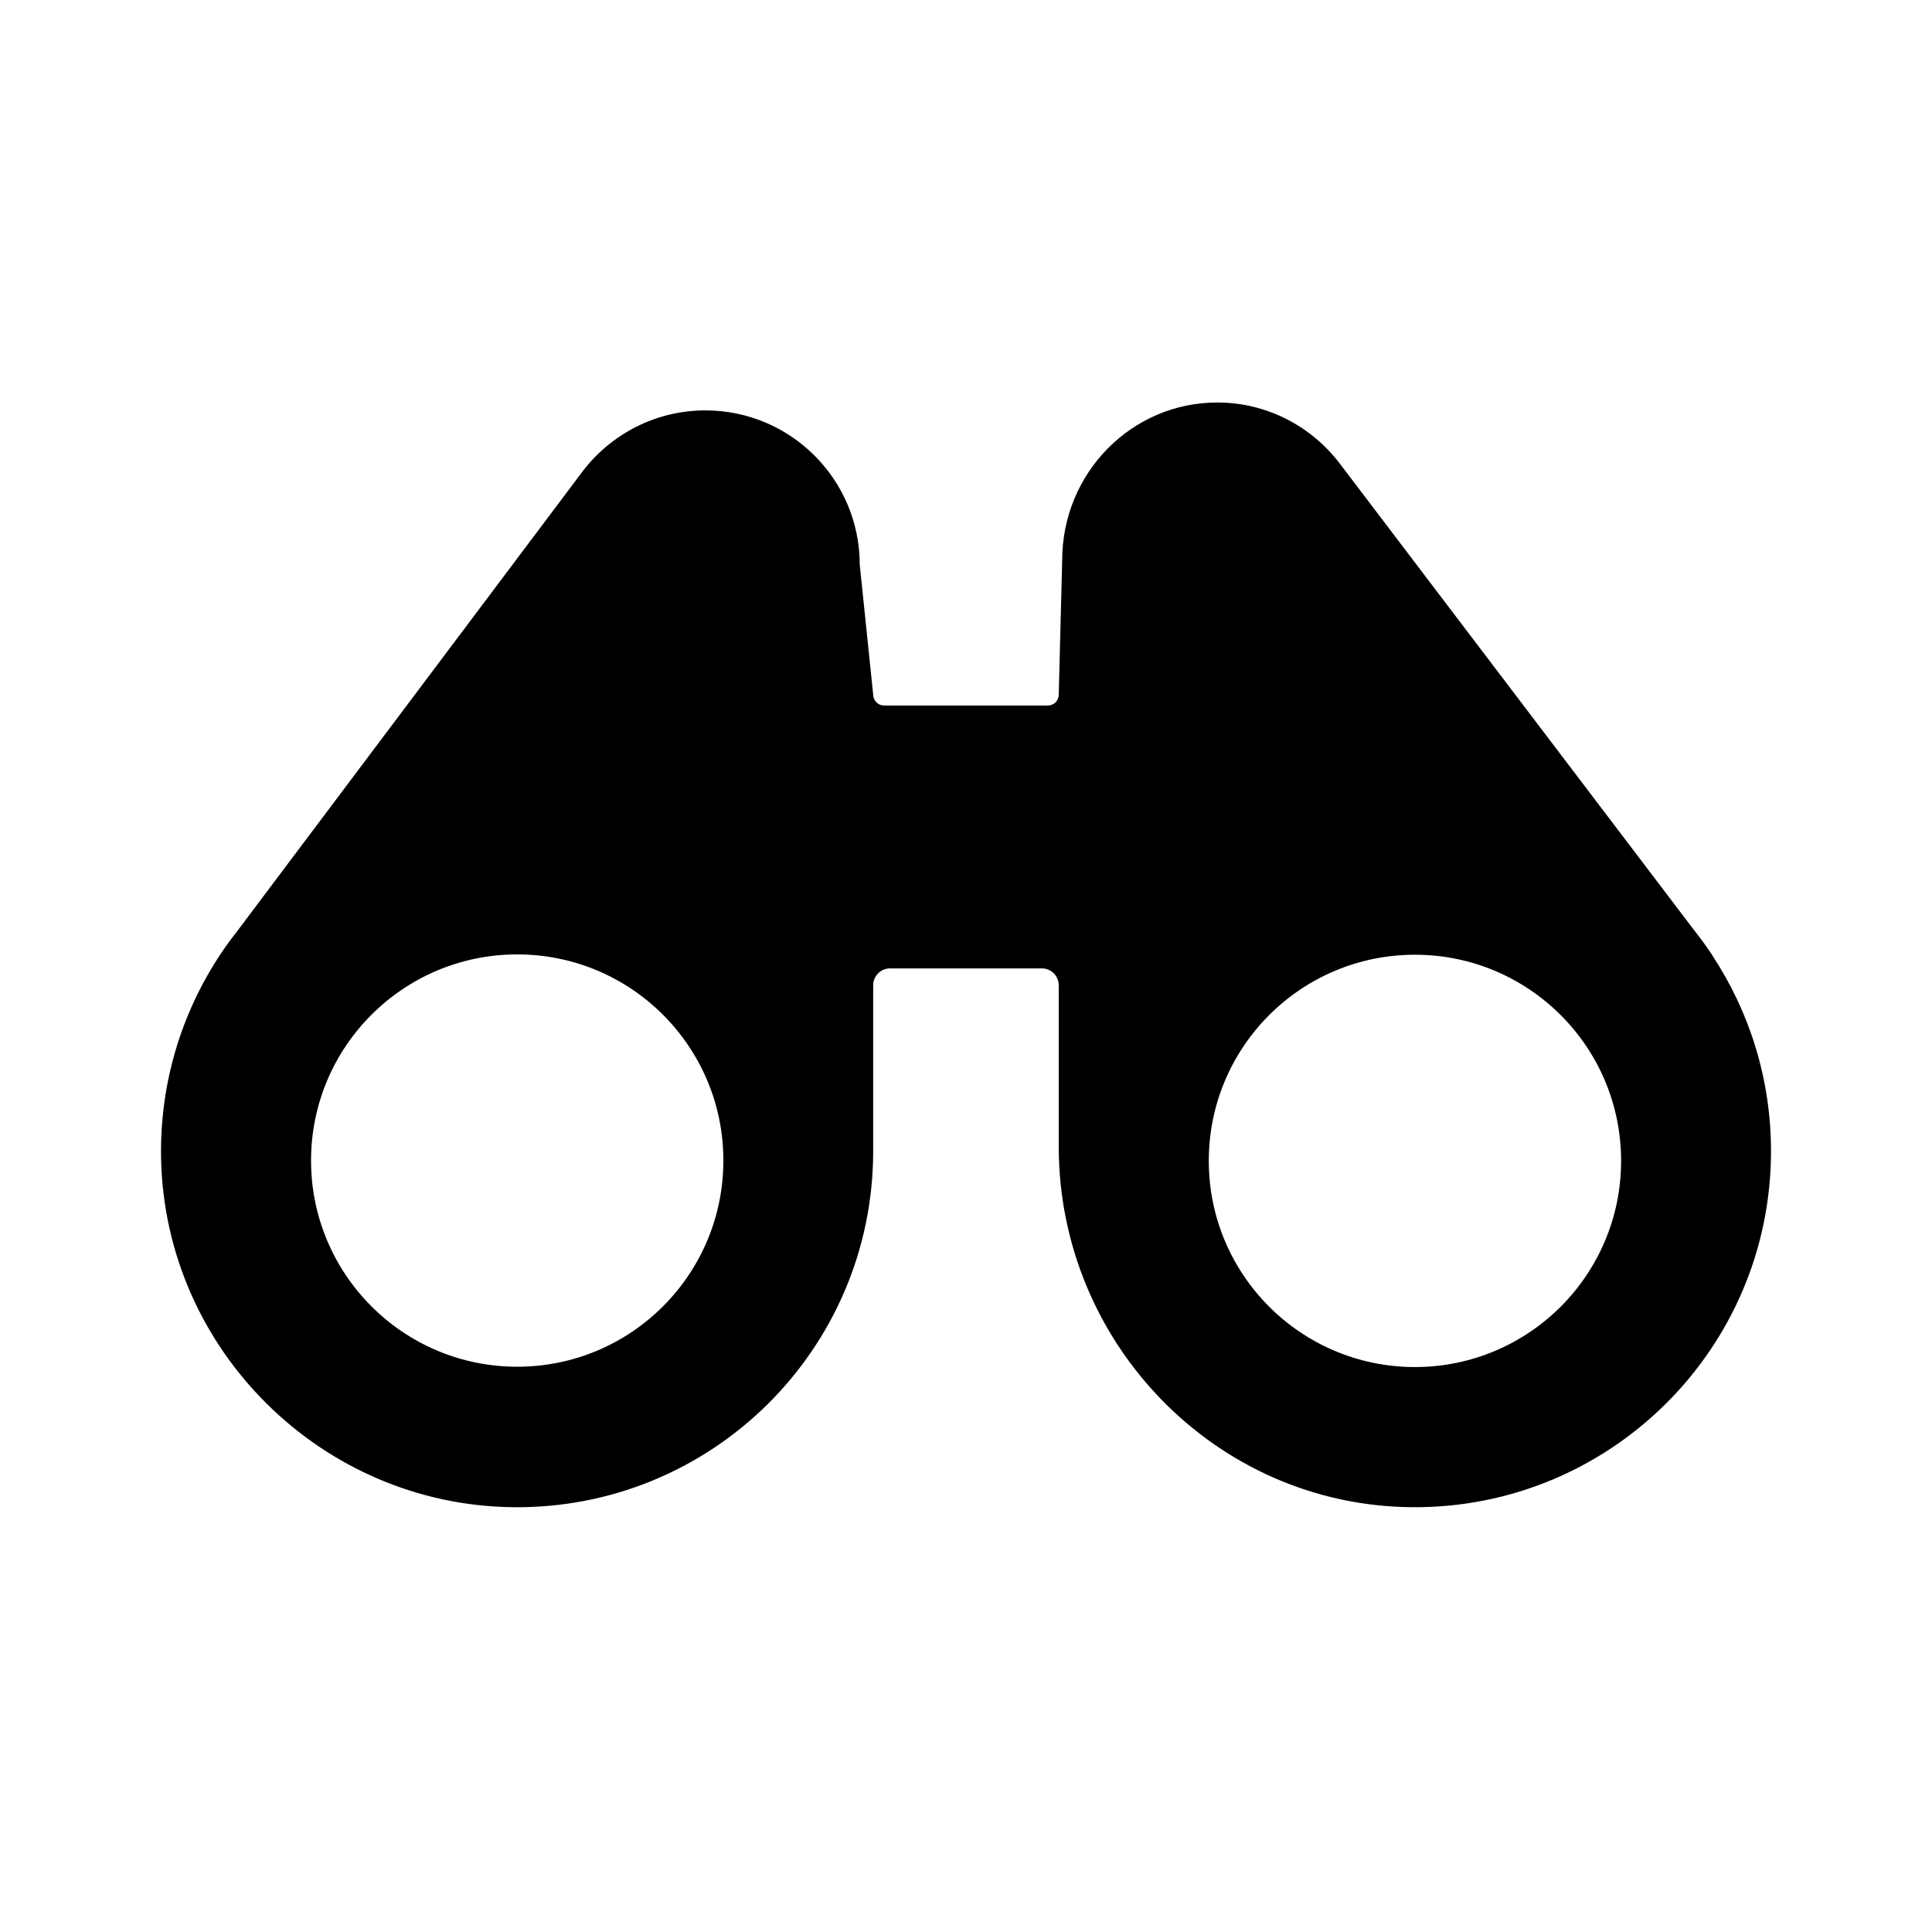
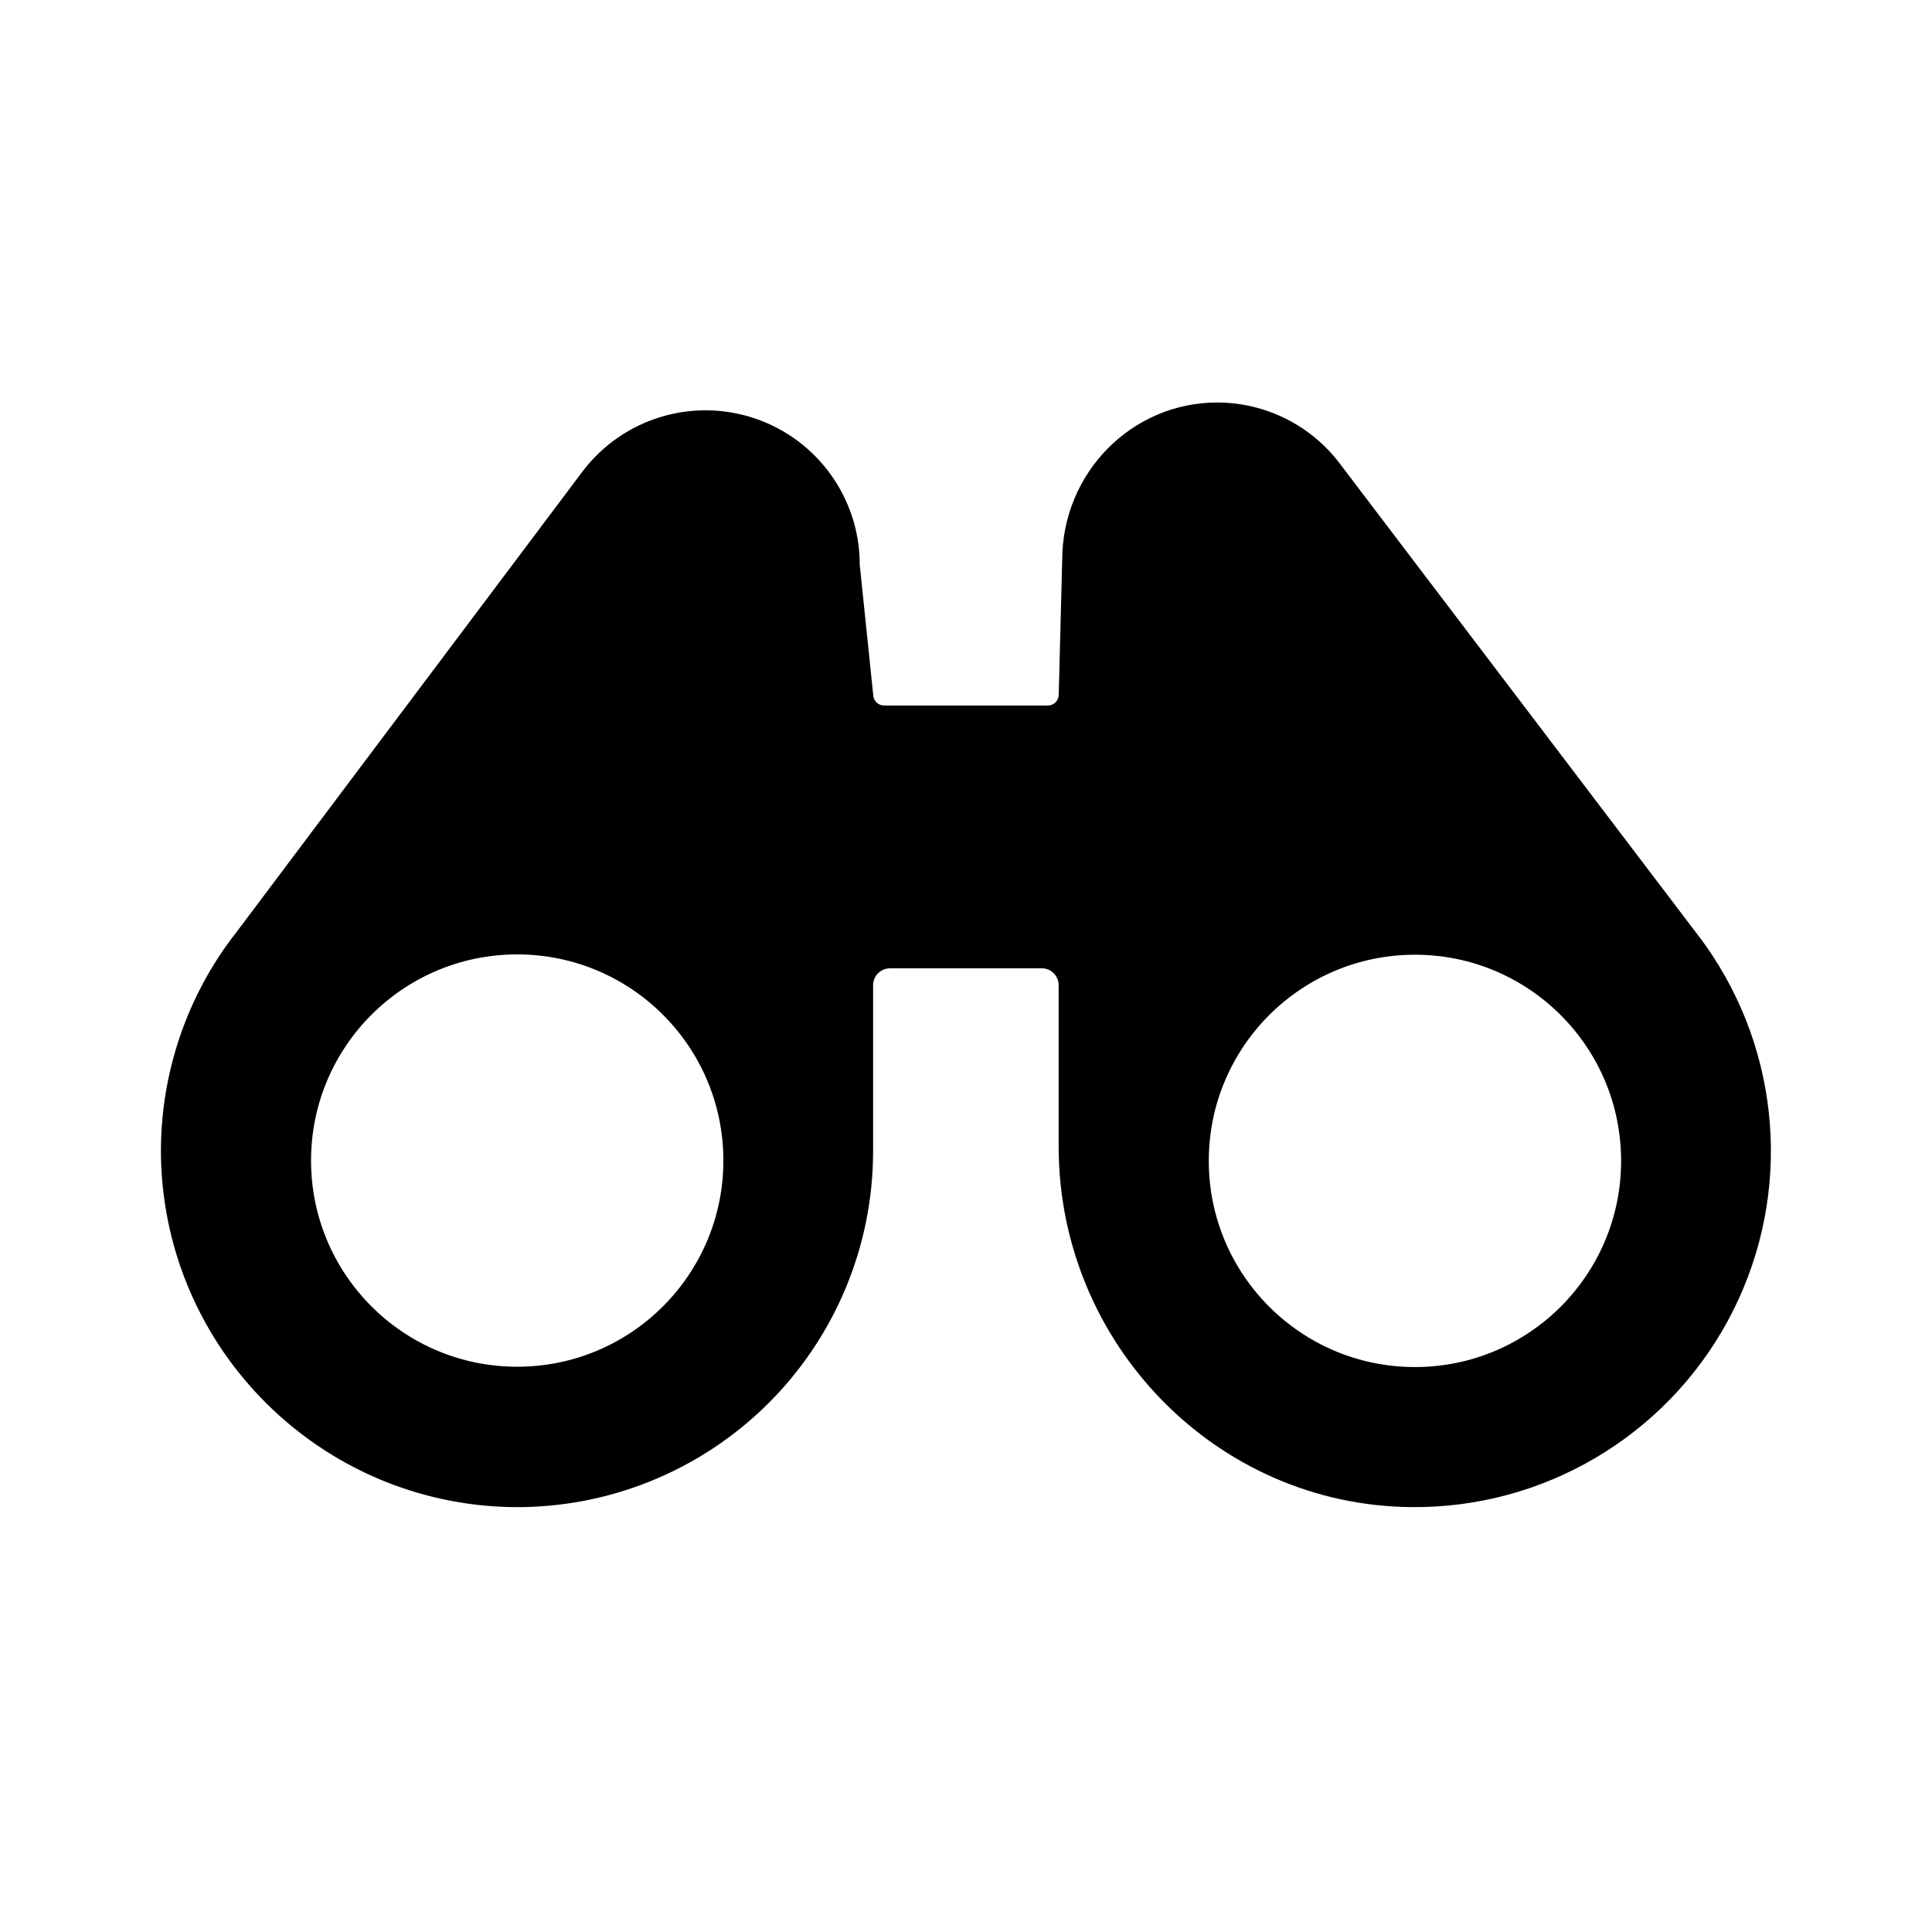
- <svg xmlns="http://www.w3.org/2000/svg" width="24" height="24" viewBox="0 0 24 24" fill="none">
-   <path d="M21.272 11.868L21.265 11.858C21.202 11.762 21.135 11.67 21.064 11.58C21.064 11.58 16.675 5.801 16.652 5.77L16.649 5.766C16.297 5.3 15.744 5 15.121 5C14.057 5 13.195 5.876 13.195 6.958L13.152 8.629C13.152 8.703 13.092 8.764 13.018 8.764H10.982C10.908 8.764 10.847 8.703 10.847 8.629L10.68 7.015C10.68 5.956 9.821 5.098 8.763 5.098C8.144 5.098 7.594 5.393 7.243 5.848L2.937 11.58C2.866 11.67 2.799 11.762 2.736 11.858L2.729 11.868C2.254 12.59 1.983 13.458 2.001 14.391C2.049 16.764 3.992 18.692 6.365 18.723C8.836 18.755 10.847 16.762 10.847 14.299V12.239C10.847 12.124 10.941 12.03 11.056 12.03H12.944C13.059 12.03 13.152 12.124 13.152 12.239V14.243C13.152 16.683 15.103 18.705 17.543 18.723C20.001 18.741 22 16.753 22 14.299C22 13.401 21.731 12.566 21.271 11.868H21.272ZM6.425 16.978C5.011 16.978 3.864 15.831 3.864 14.417C3.864 13.002 5.011 11.856 6.425 11.856C7.84 11.856 8.986 13.002 8.986 14.417C8.986 15.831 7.84 16.978 6.425 16.978ZM17.577 16.982C16.162 16.982 15.016 15.835 15.016 14.421C15.016 13.006 16.162 11.86 17.577 11.86C18.991 11.86 20.138 13.006 20.138 14.421C20.138 15.835 18.991 16.982 17.577 16.982Z" fill="currentColor" />
+ <svg xmlns="http://www.w3.org/2000/svg" viewBox="0 0 24 24">
+   <g fill="none" fill-rule="evenodd">
+     <path d="M0 0h24v24H0z" />
+     <path d="M21.272 11.868l-.007-.01a4.518 4.518 0 00-.2-.278l-4.413-5.81-.003-.004A1.912 1.912 0 0015.121 5c-1.064 0-1.926.876-1.926 1.958l-.043 1.671c0 .074-.06.135-.134.135h-2.036a.135.135 0 01-.135-.135l-.167-1.614a1.916 1.916 0 00-3.437-1.167L2.937 11.58c-.07.09-.138.182-.201.278l-.007.01A4.418 4.418 0 002 14.39a4.438 4.438 0 004.364 4.332 4.423 4.423 0 004.482-4.424v-2.06c0-.115.094-.209.21-.209h1.887c.115 0 .208.094.208.21v2.003c0 2.44 1.951 4.462 4.39 4.48a4.424 4.424 0 003.73-6.855zm-14.847 5.11a2.56 2.56 0 110-5.122 2.56 2.56 0 010 5.122zm11.152.004a2.56 2.56 0 110-5.122 2.56 2.56 0 010 5.122z" fill="currentColor" />
+   </g>
</svg>
